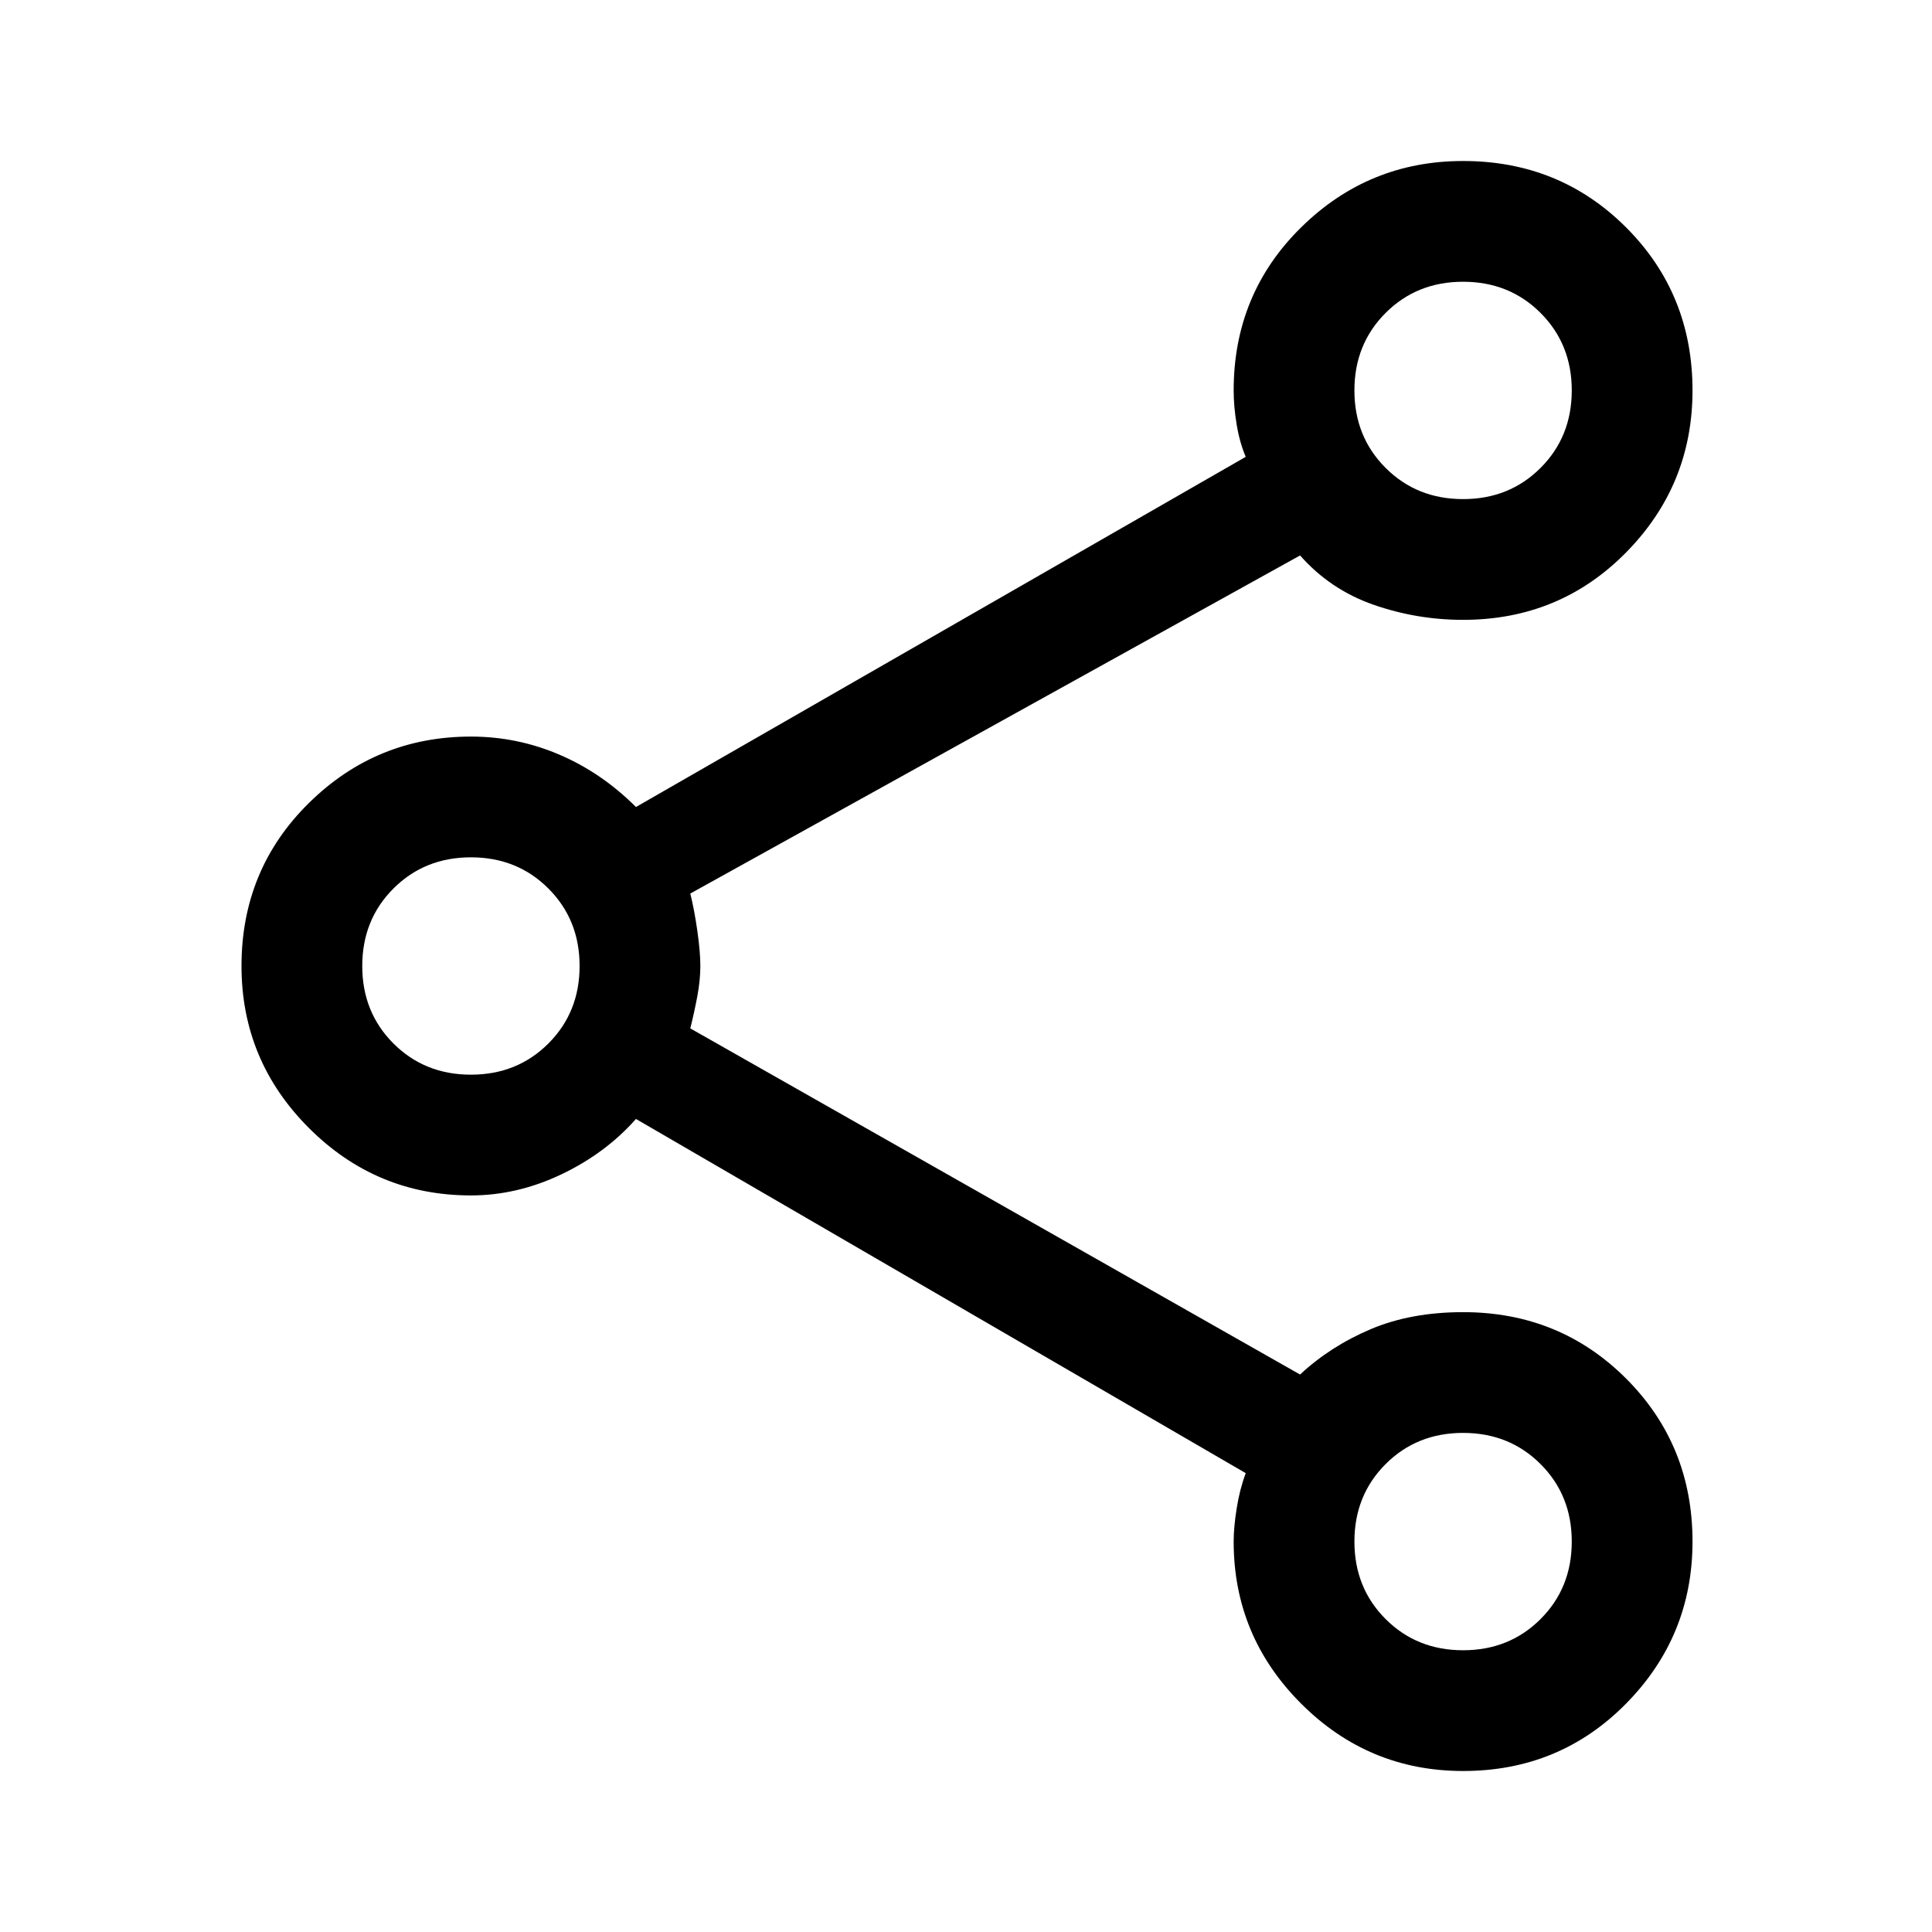
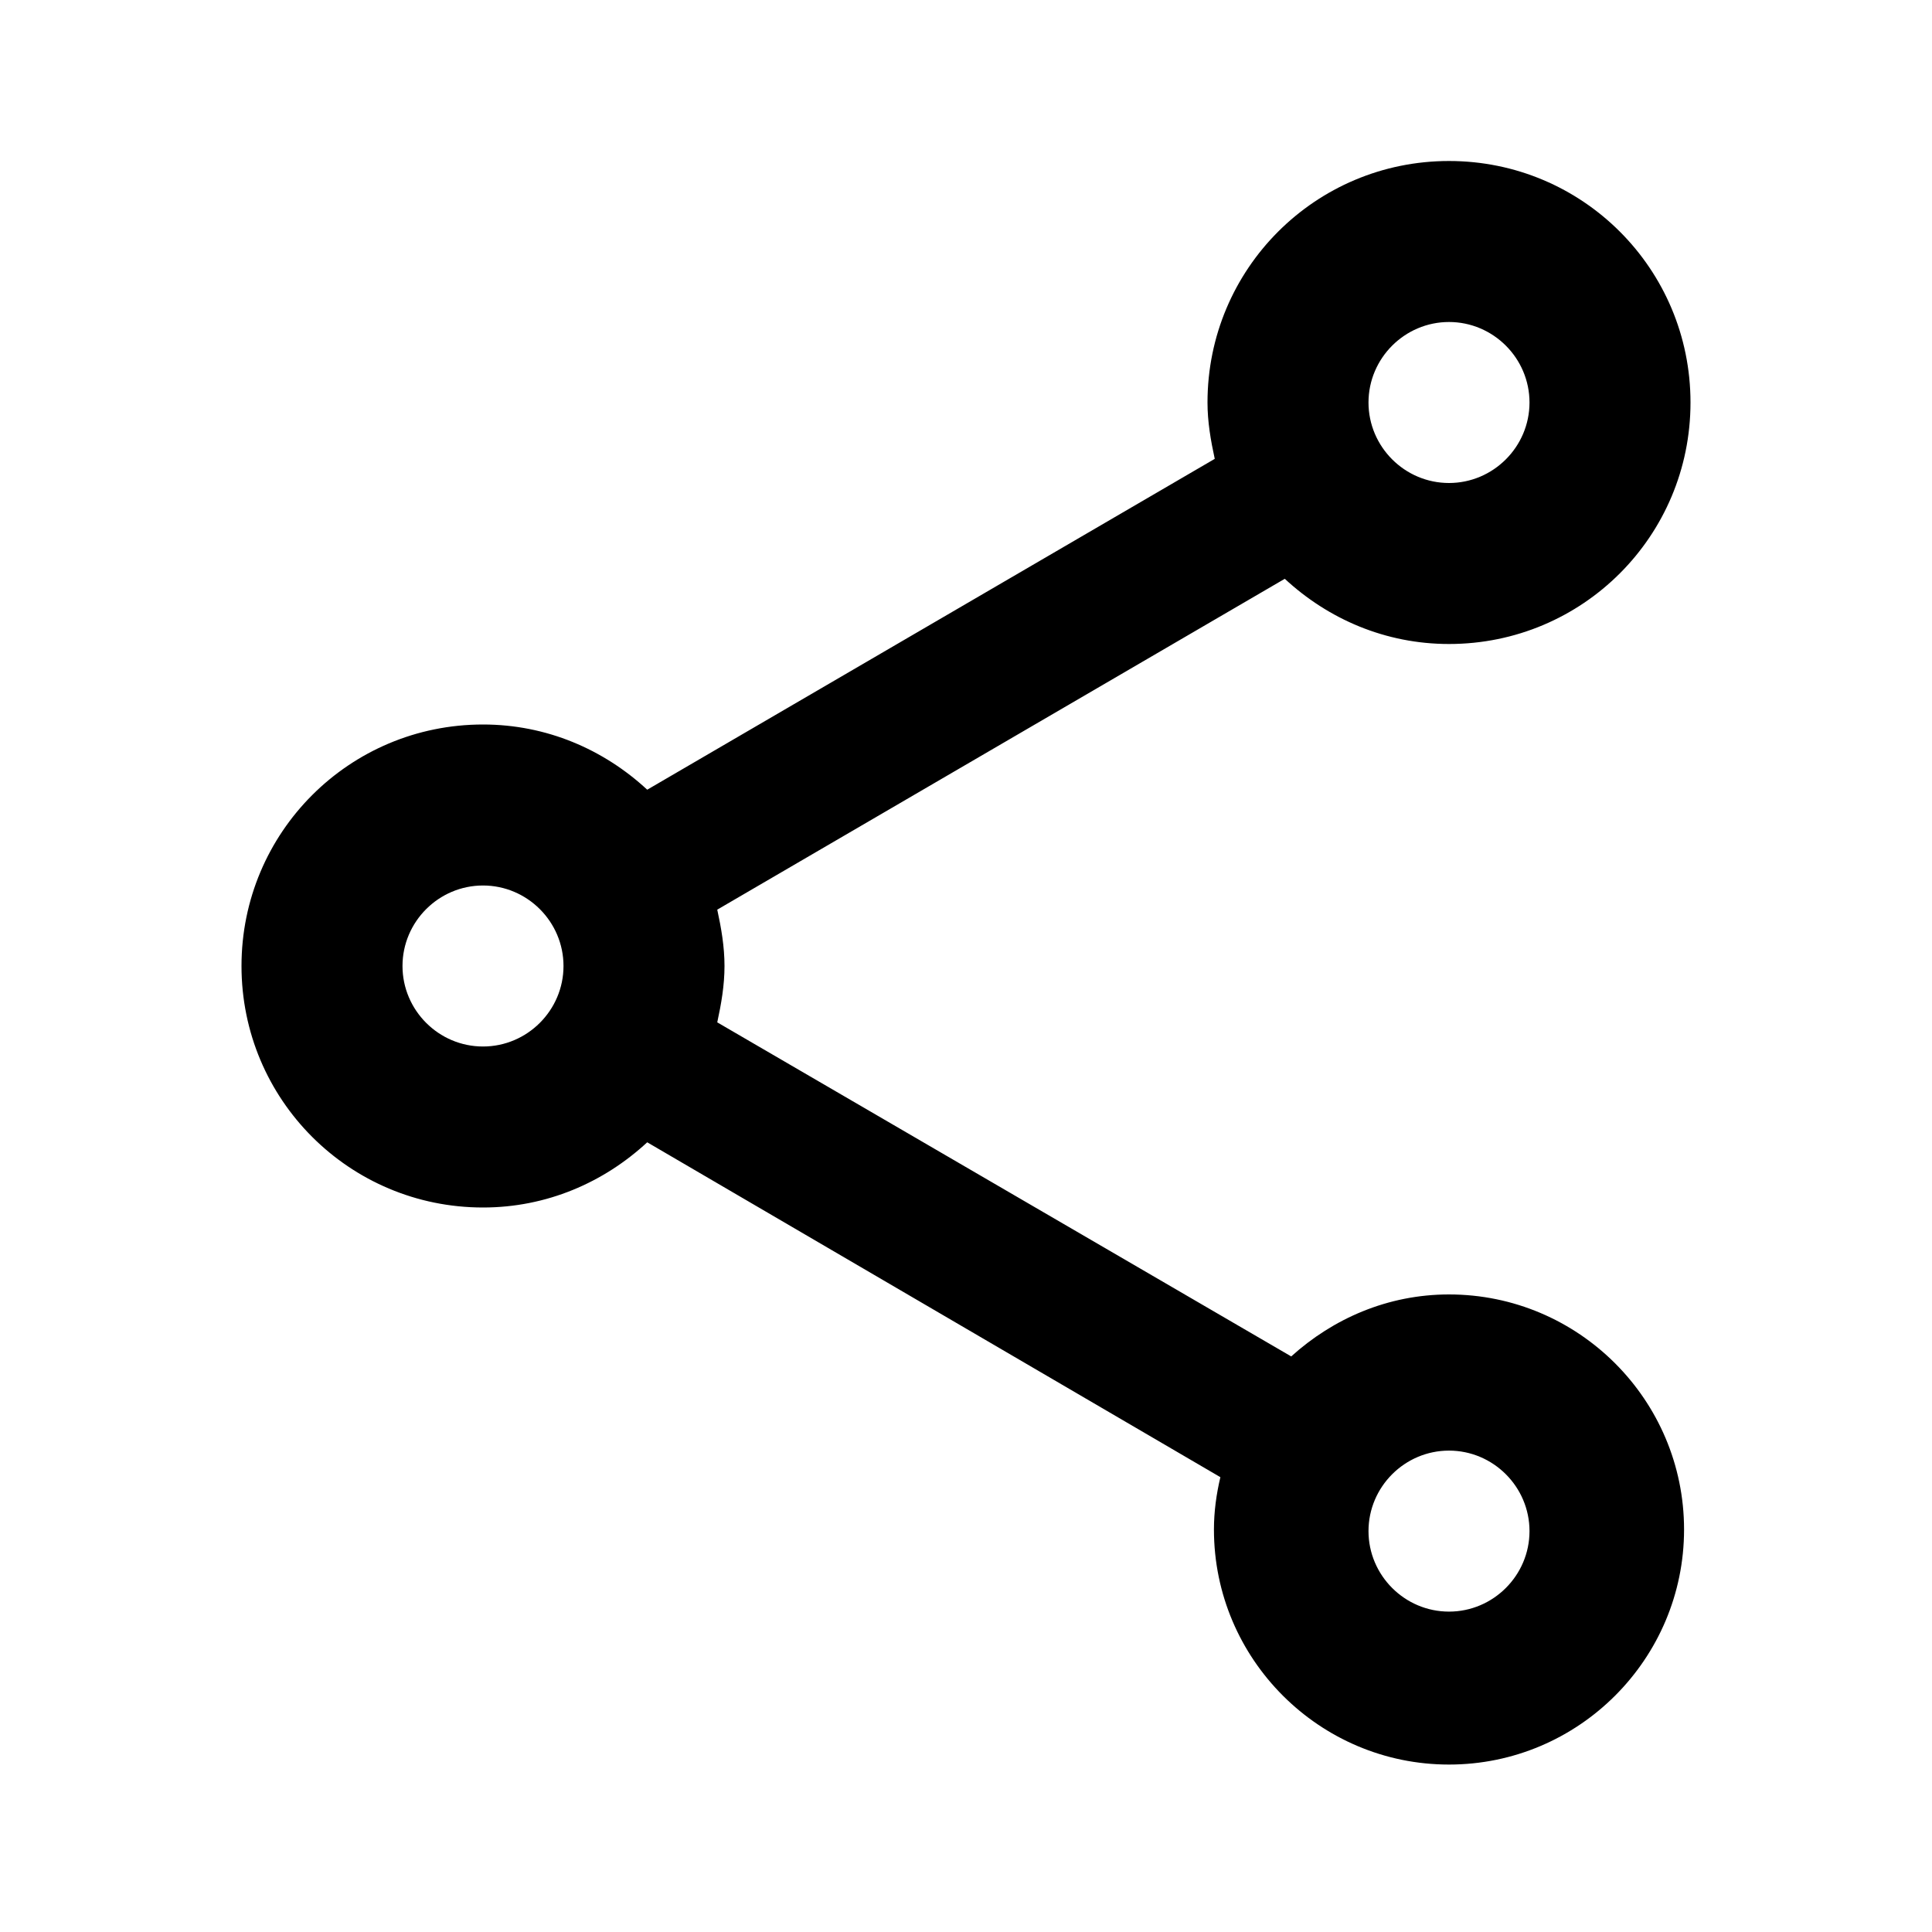
- <svg xmlns="http://www.w3.org/2000/svg" height="48" width="48">
-   <path d="M36.35 44Q34 44 32.325 42.325Q30.65 40.65 30.65 38.3Q30.65 37.95 30.725 37.475Q30.8 37 30.95 36.6L15.8 27.8Q15.05 28.65 13.95 29.175Q12.85 29.7 11.7 29.7Q9.35 29.7 7.675 28.025Q6 26.35 6 24Q6 21.6 7.675 19.95Q9.35 18.3 11.7 18.3Q12.85 18.3 13.9 18.75Q14.95 19.2 15.8 20.05L30.95 11.35Q30.8 11 30.725 10.55Q30.65 10.1 30.65 9.7Q30.65 7.3 32.325 5.65Q34 4 36.35 4Q38.75 4 40.4 5.65Q42.05 7.3 42.05 9.7Q42.05 12.05 40.4 13.725Q38.75 15.4 36.35 15.4Q35.2 15.4 34.125 15.025Q33.05 14.65 32.3 13.8L17.15 22.2Q17.25 22.6 17.325 23.125Q17.4 23.65 17.4 24Q17.4 24.35 17.325 24.75Q17.25 25.15 17.15 25.55L32.3 34.15Q33.05 33.45 34.05 33.025Q35.05 32.6 36.35 32.6Q38.75 32.6 40.4 34.25Q42.05 35.9 42.05 38.3Q42.05 40.65 40.4 42.325Q38.75 44 36.35 44ZM36.35 12.4Q37.5 12.4 38.275 11.625Q39.05 10.85 39.05 9.7Q39.05 8.55 38.275 7.775Q37.5 7 36.35 7Q35.2 7 34.425 7.775Q33.65 8.55 33.65 9.7Q33.65 10.85 34.425 11.625Q35.2 12.4 36.35 12.4ZM11.7 26.7Q12.85 26.7 13.625 25.925Q14.4 25.15 14.4 24Q14.4 22.85 13.625 22.075Q12.85 21.3 11.7 21.3Q10.55 21.3 9.775 22.075Q9 22.85 9 24Q9 25.15 9.775 25.925Q10.55 26.7 11.7 26.7ZM36.35 41Q37.5 41 38.275 40.225Q39.05 39.45 39.05 38.3Q39.05 37.15 38.275 36.375Q37.5 35.6 36.35 35.6Q35.2 35.6 34.425 36.375Q33.65 37.15 33.65 38.3Q33.65 39.45 34.425 40.225Q35.2 41 36.35 41ZM36.35 9.7Q36.35 9.7 36.35 9.7Q36.35 9.7 36.35 9.7Q36.35 9.7 36.35 9.7Q36.35 9.7 36.35 9.7Q36.35 9.7 36.35 9.7Q36.35 9.7 36.35 9.7Q36.35 9.7 36.35 9.7Q36.35 9.7 36.35 9.7ZM11.7 24Q11.7 24 11.7 24Q11.7 24 11.7 24Q11.7 24 11.7 24Q11.7 24 11.7 24Q11.7 24 11.7 24Q11.7 24 11.7 24Q11.7 24 11.7 24Q11.7 24 11.7 24ZM36.35 38.3Q36.35 38.3 36.35 38.3Q36.35 38.3 36.35 38.3Q36.35 38.3 36.35 38.3Q36.35 38.3 36.35 38.3Q36.35 38.3 36.35 38.3Q36.35 38.3 36.35 38.3Q36.35 38.3 36.35 38.3Q36.35 38.3 36.35 38.3Z" />
+ <svg xmlns="http://www.w3.org/2000/svg" height="24px" viewBox="0 0 24 24" width="24px" fill="#000000">
+   <path d="M0 0h24v24H0V0z" fill="none" />
+   <path d="M18 16.08c-.76 0-1.44.3-1.96.77L8.91 12.7c.05-.23.09-.46.09-.7s-.04-.47-.09-.7l7.05-4.11c.54.5 1.25.81 2.04.81 1.66 0 3-1.34 3-3s-1.34-3-3-3-3 1.34-3 3c0 .24.04.47.09.7L8.04 9.81C7.5 9.31 6.79 9 6 9c-1.66 0-3 1.34-3 3s1.34 3 3 3c.79 0 1.5-.31 2.04-.81l7.12 4.16c-.05.21-.08.43-.08.65 0 1.61 1.31 2.92 2.92 2.92s2.92-1.31 2.92-2.92c0-1.61-1.31-2.92-2.92-2.92zM18 4c.55 0 1 .45 1 1s-.45 1-1 1-1-.45-1-1 .45-1 1-1zM6 13c-.55 0-1-.45-1-1s.45-1 1-1 1 .45 1 1-.45 1-1 1zm12 7.02c-.55 0-1-.45-1-1s.45-1 1-1 1 .45 1 1-.45 1-1 1z" />
</svg>
